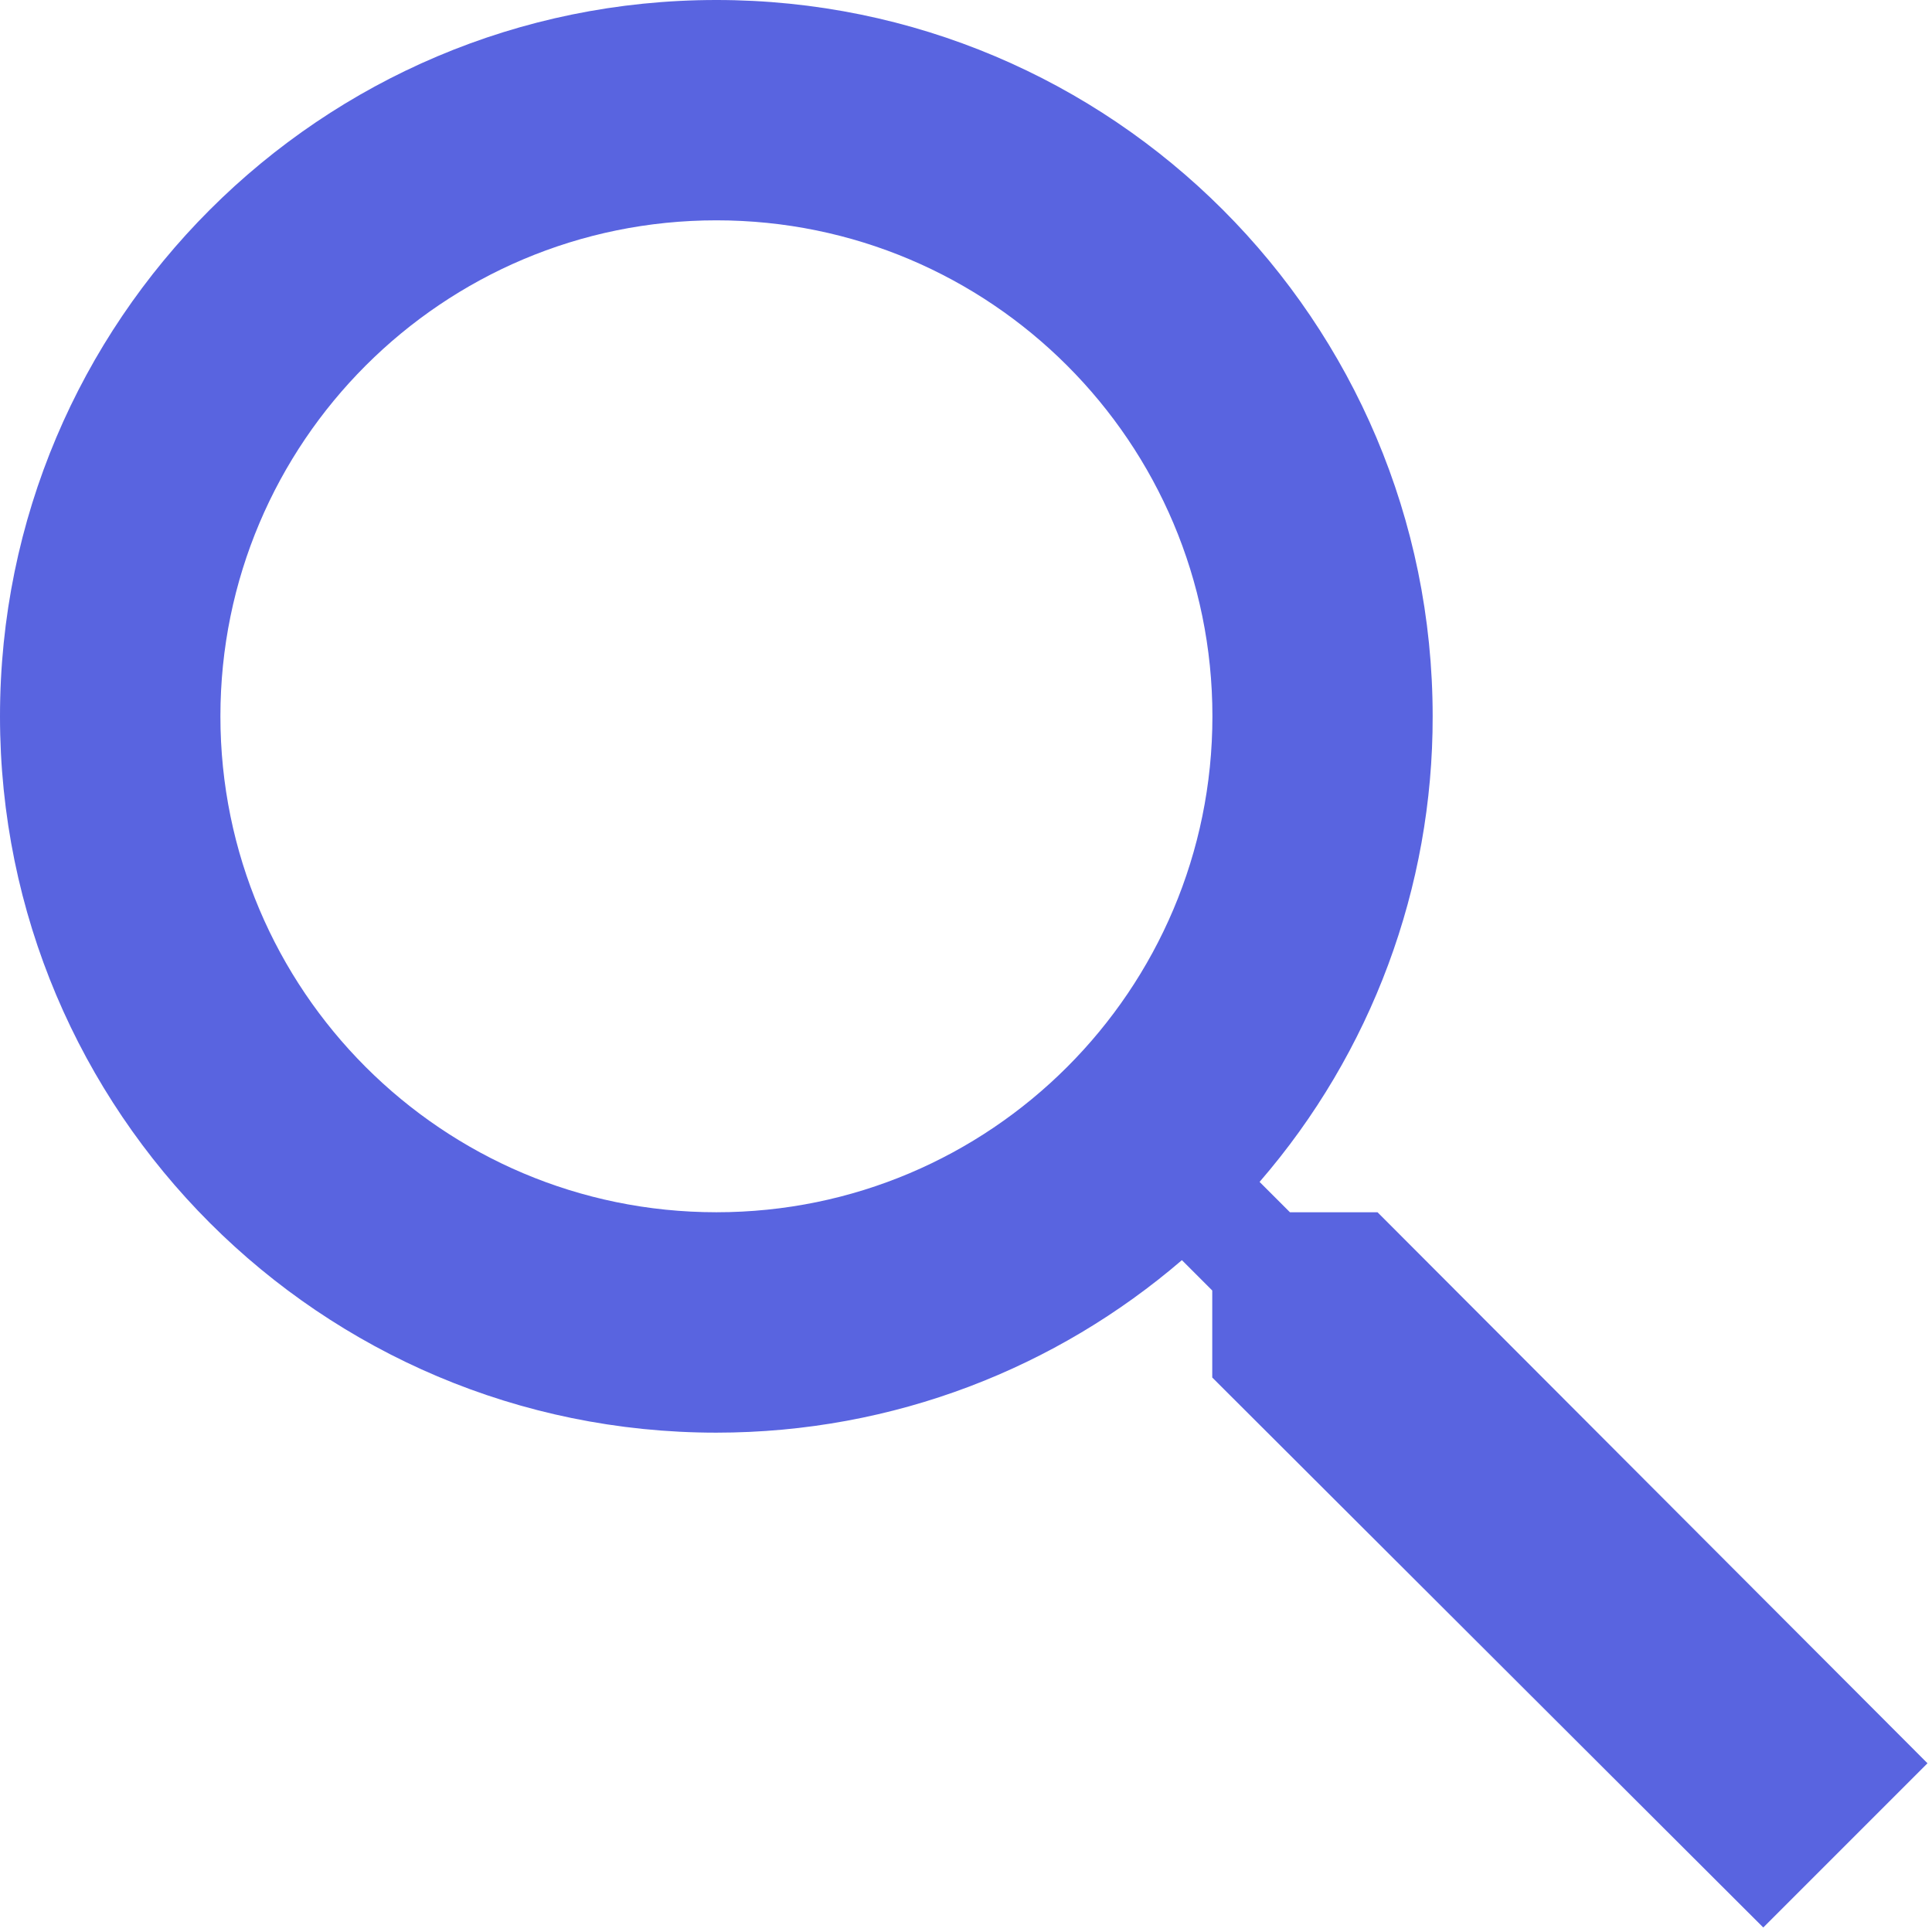
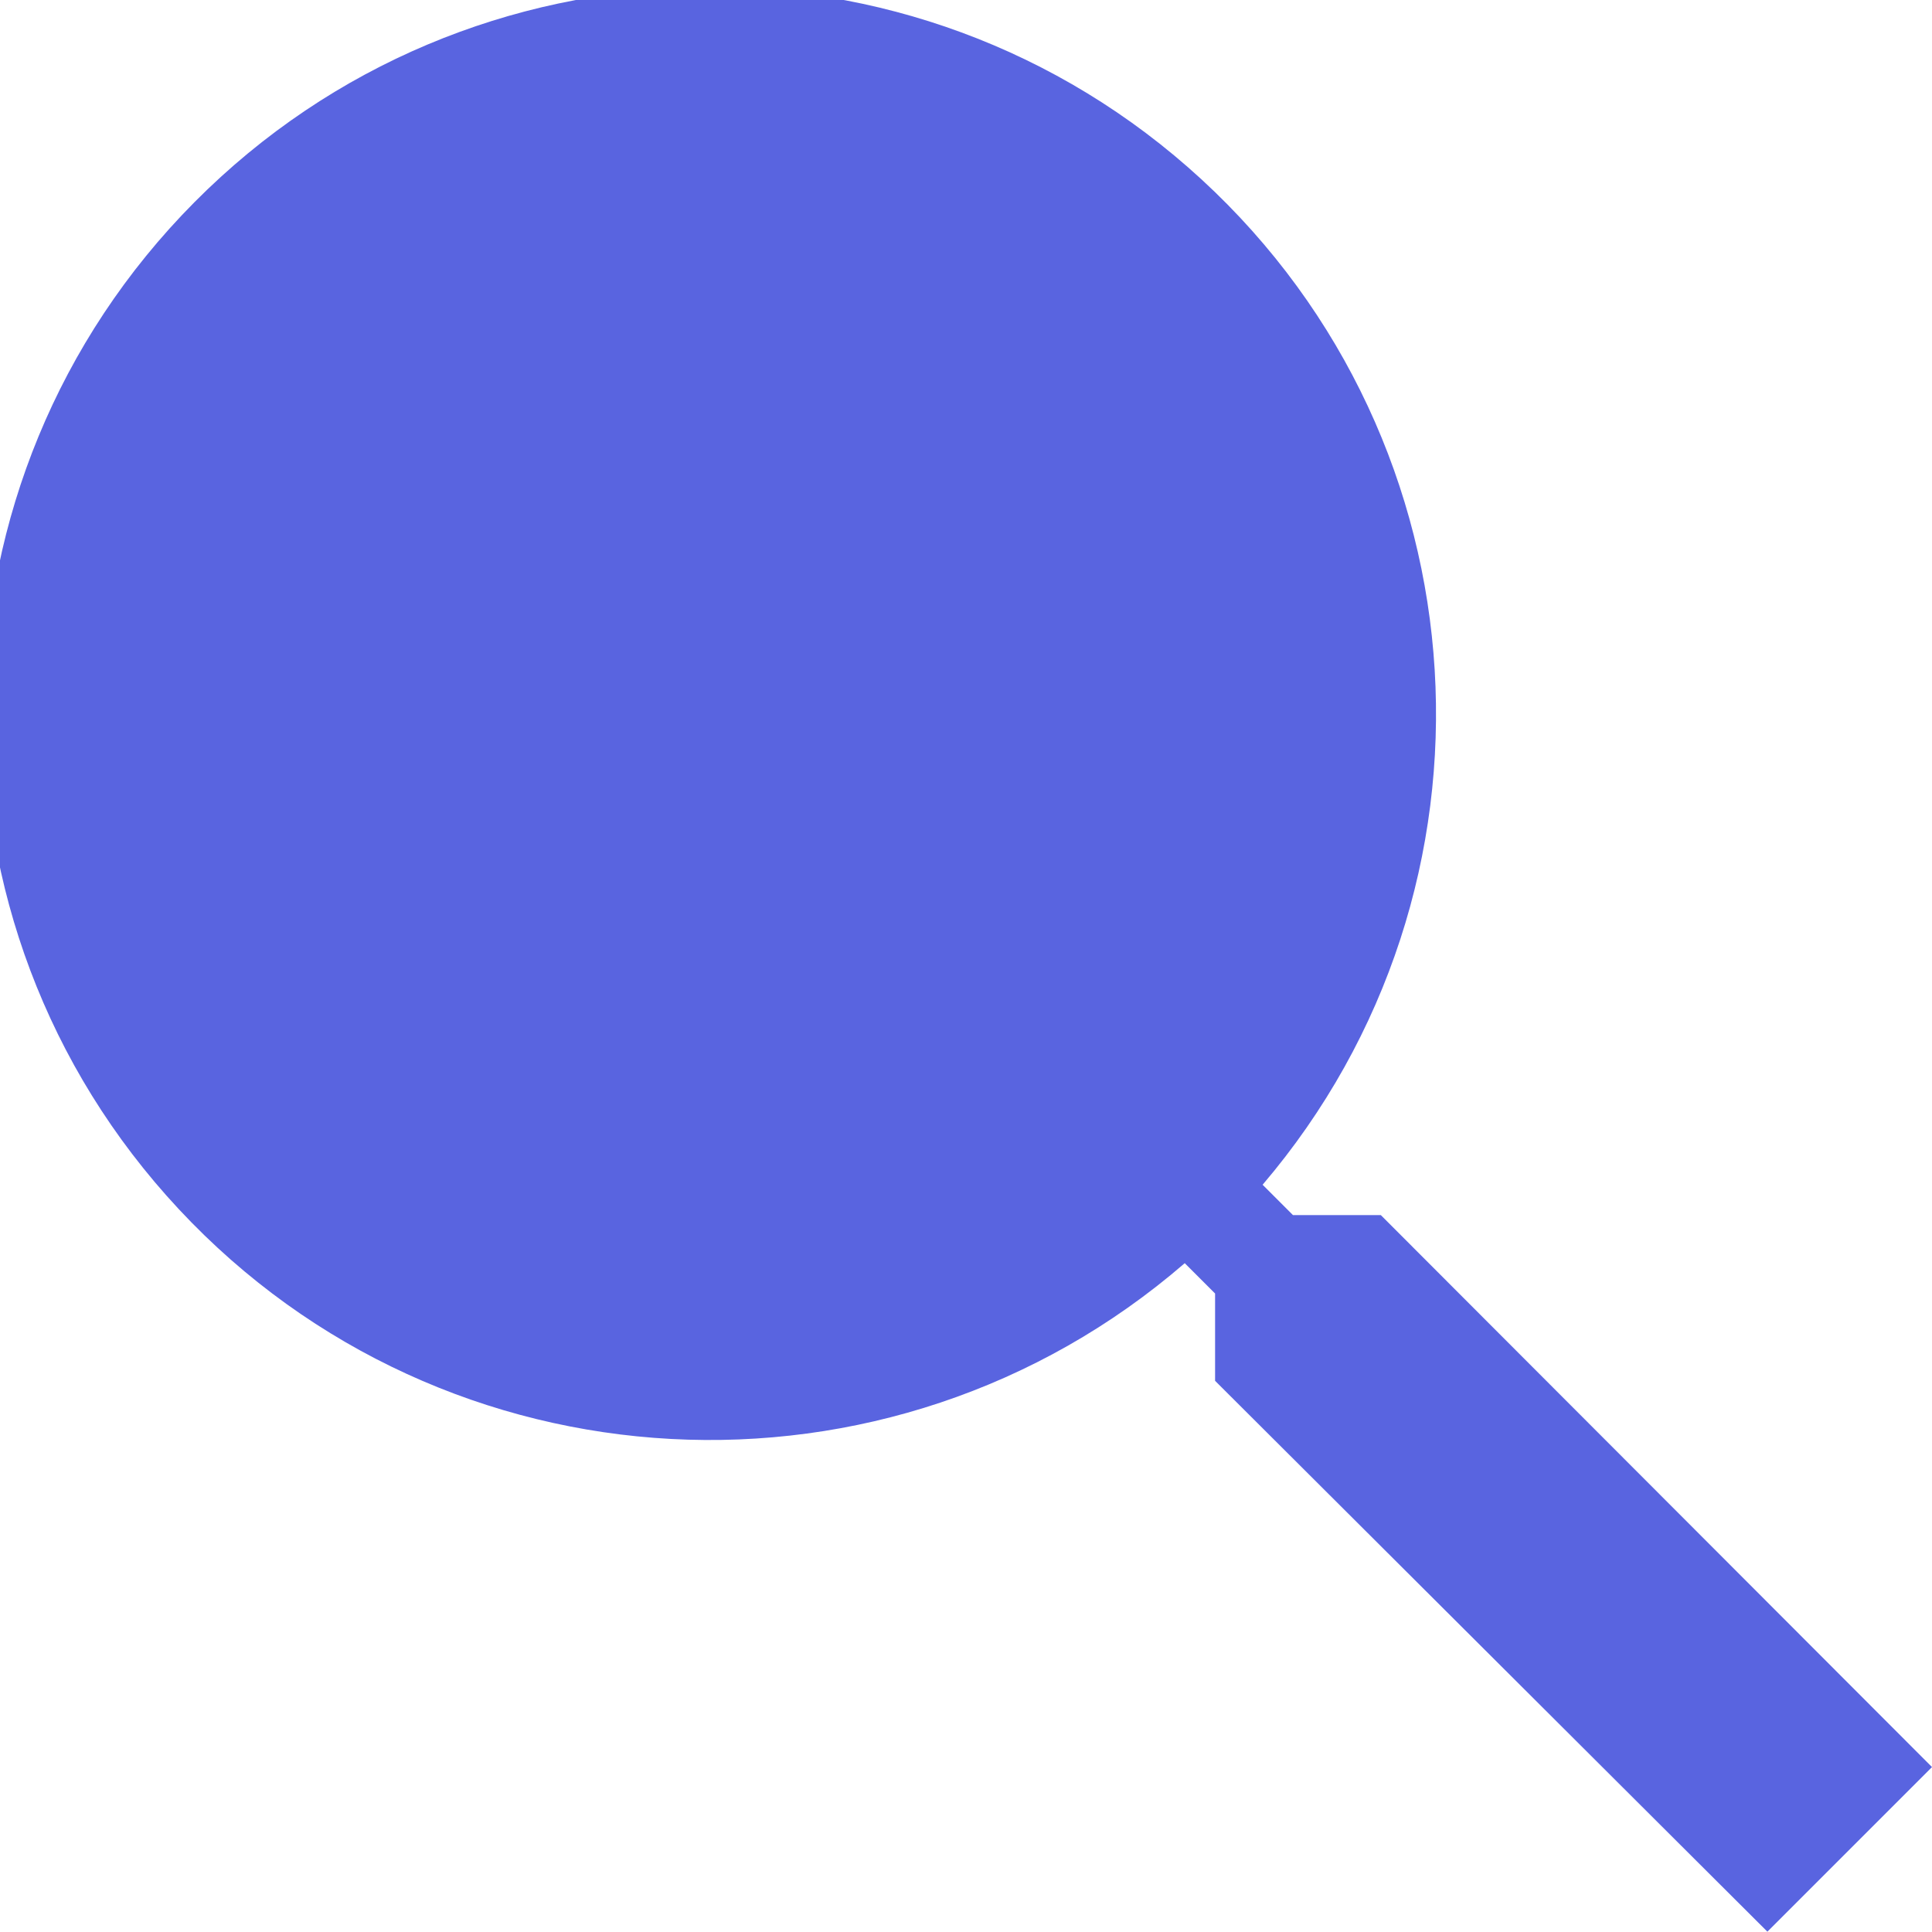
- <svg xmlns="http://www.w3.org/2000/svg" width="24" height="24">
-   <path d="M17.112 15.059h-1.088l-.377-.377a8.814 8.814 0 002.15-5.784A8.898 8.898 0 008.898 0 8.898 8.898 0 000 8.898a8.898 8.898 0 008.898 8.899c2.211 0 4.23-.808 5.784-2.143l.377.377v1.081l6.845 6.832 2.04-2.04-6.832-6.845zm-8.214 0A6.16 6.16 0 118.9 2.737a6.16 6.16 0 010 12.322z" fill="#5964E0" fill-rule="nonzero" />
+ <svg xmlns="http://www.w3.org/2000/svg" id="_003-search_2" data-name="003-search 2" width="23.944" height="23.944" viewBox="0 0 23.944 23.944">
+   <g id="_003-search" data-name="003-search">
+     <path id="Shape" d="M15.059,17.113V16.031l-.376-.376a9,9,0,1,1,.965-.972l.376.376h1.089L23.944,21.9l-2.04,2.04Z" fill="#5964e0" />
+   </g>
</svg>
